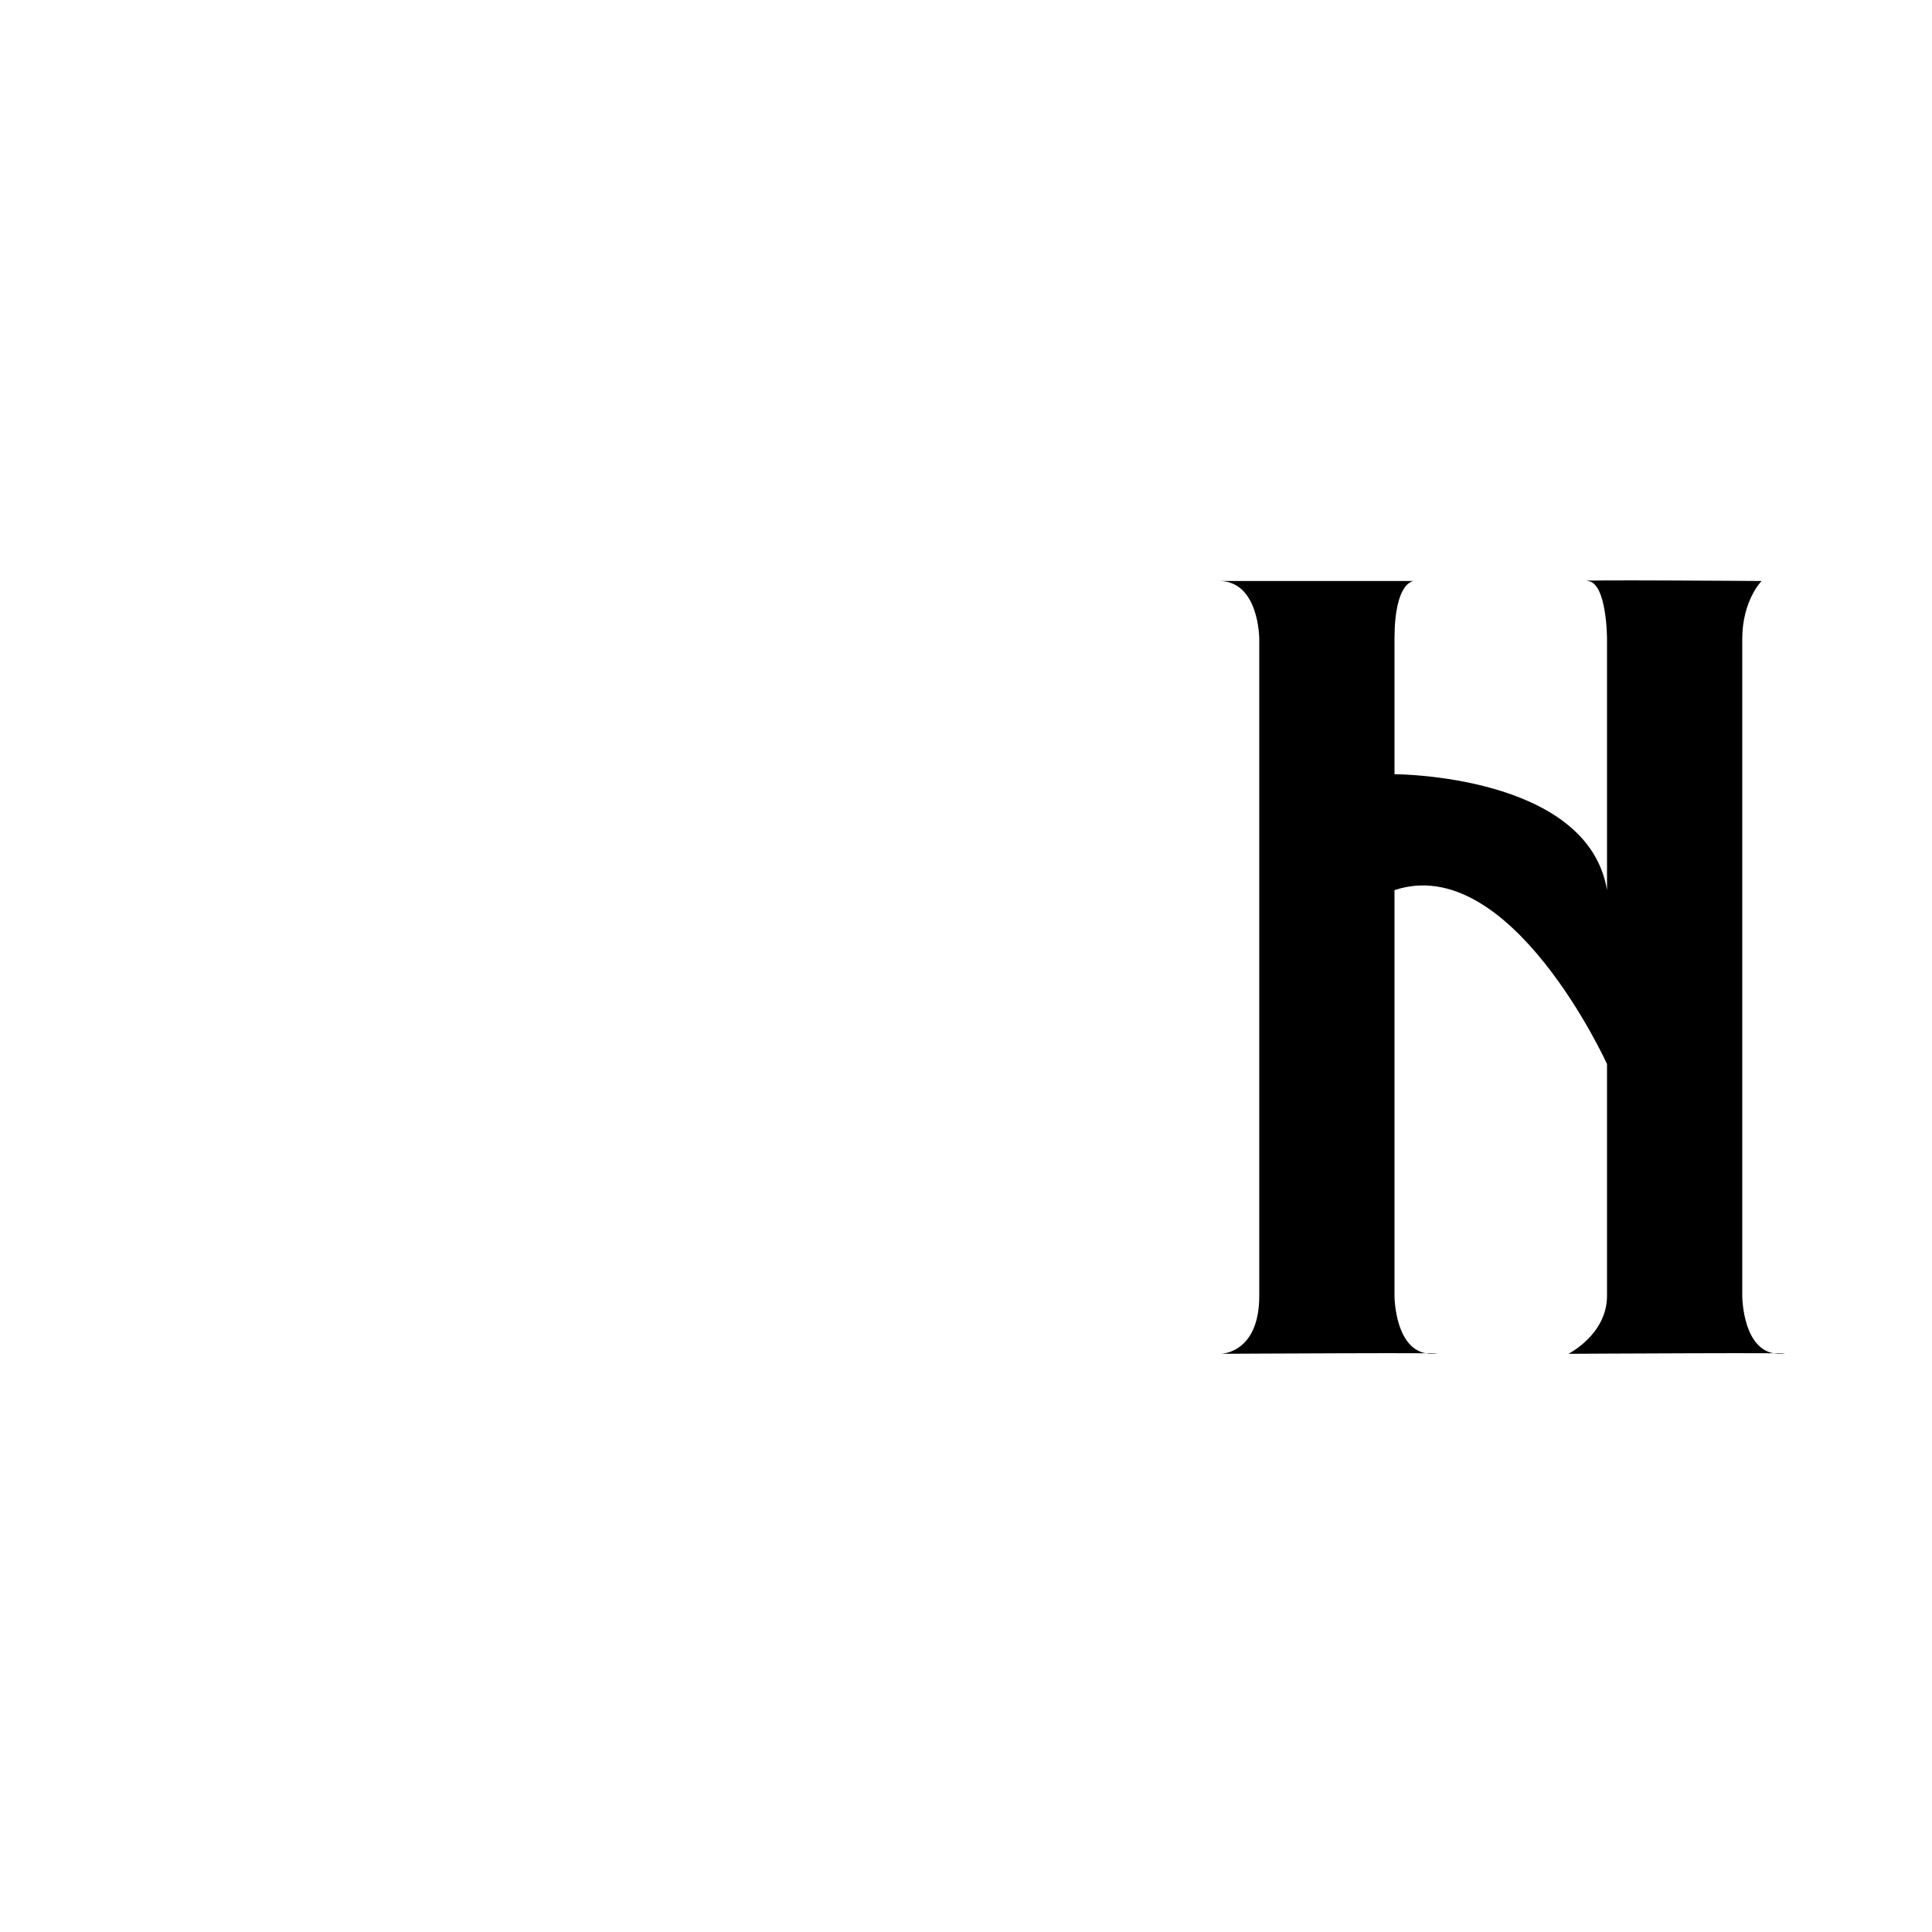
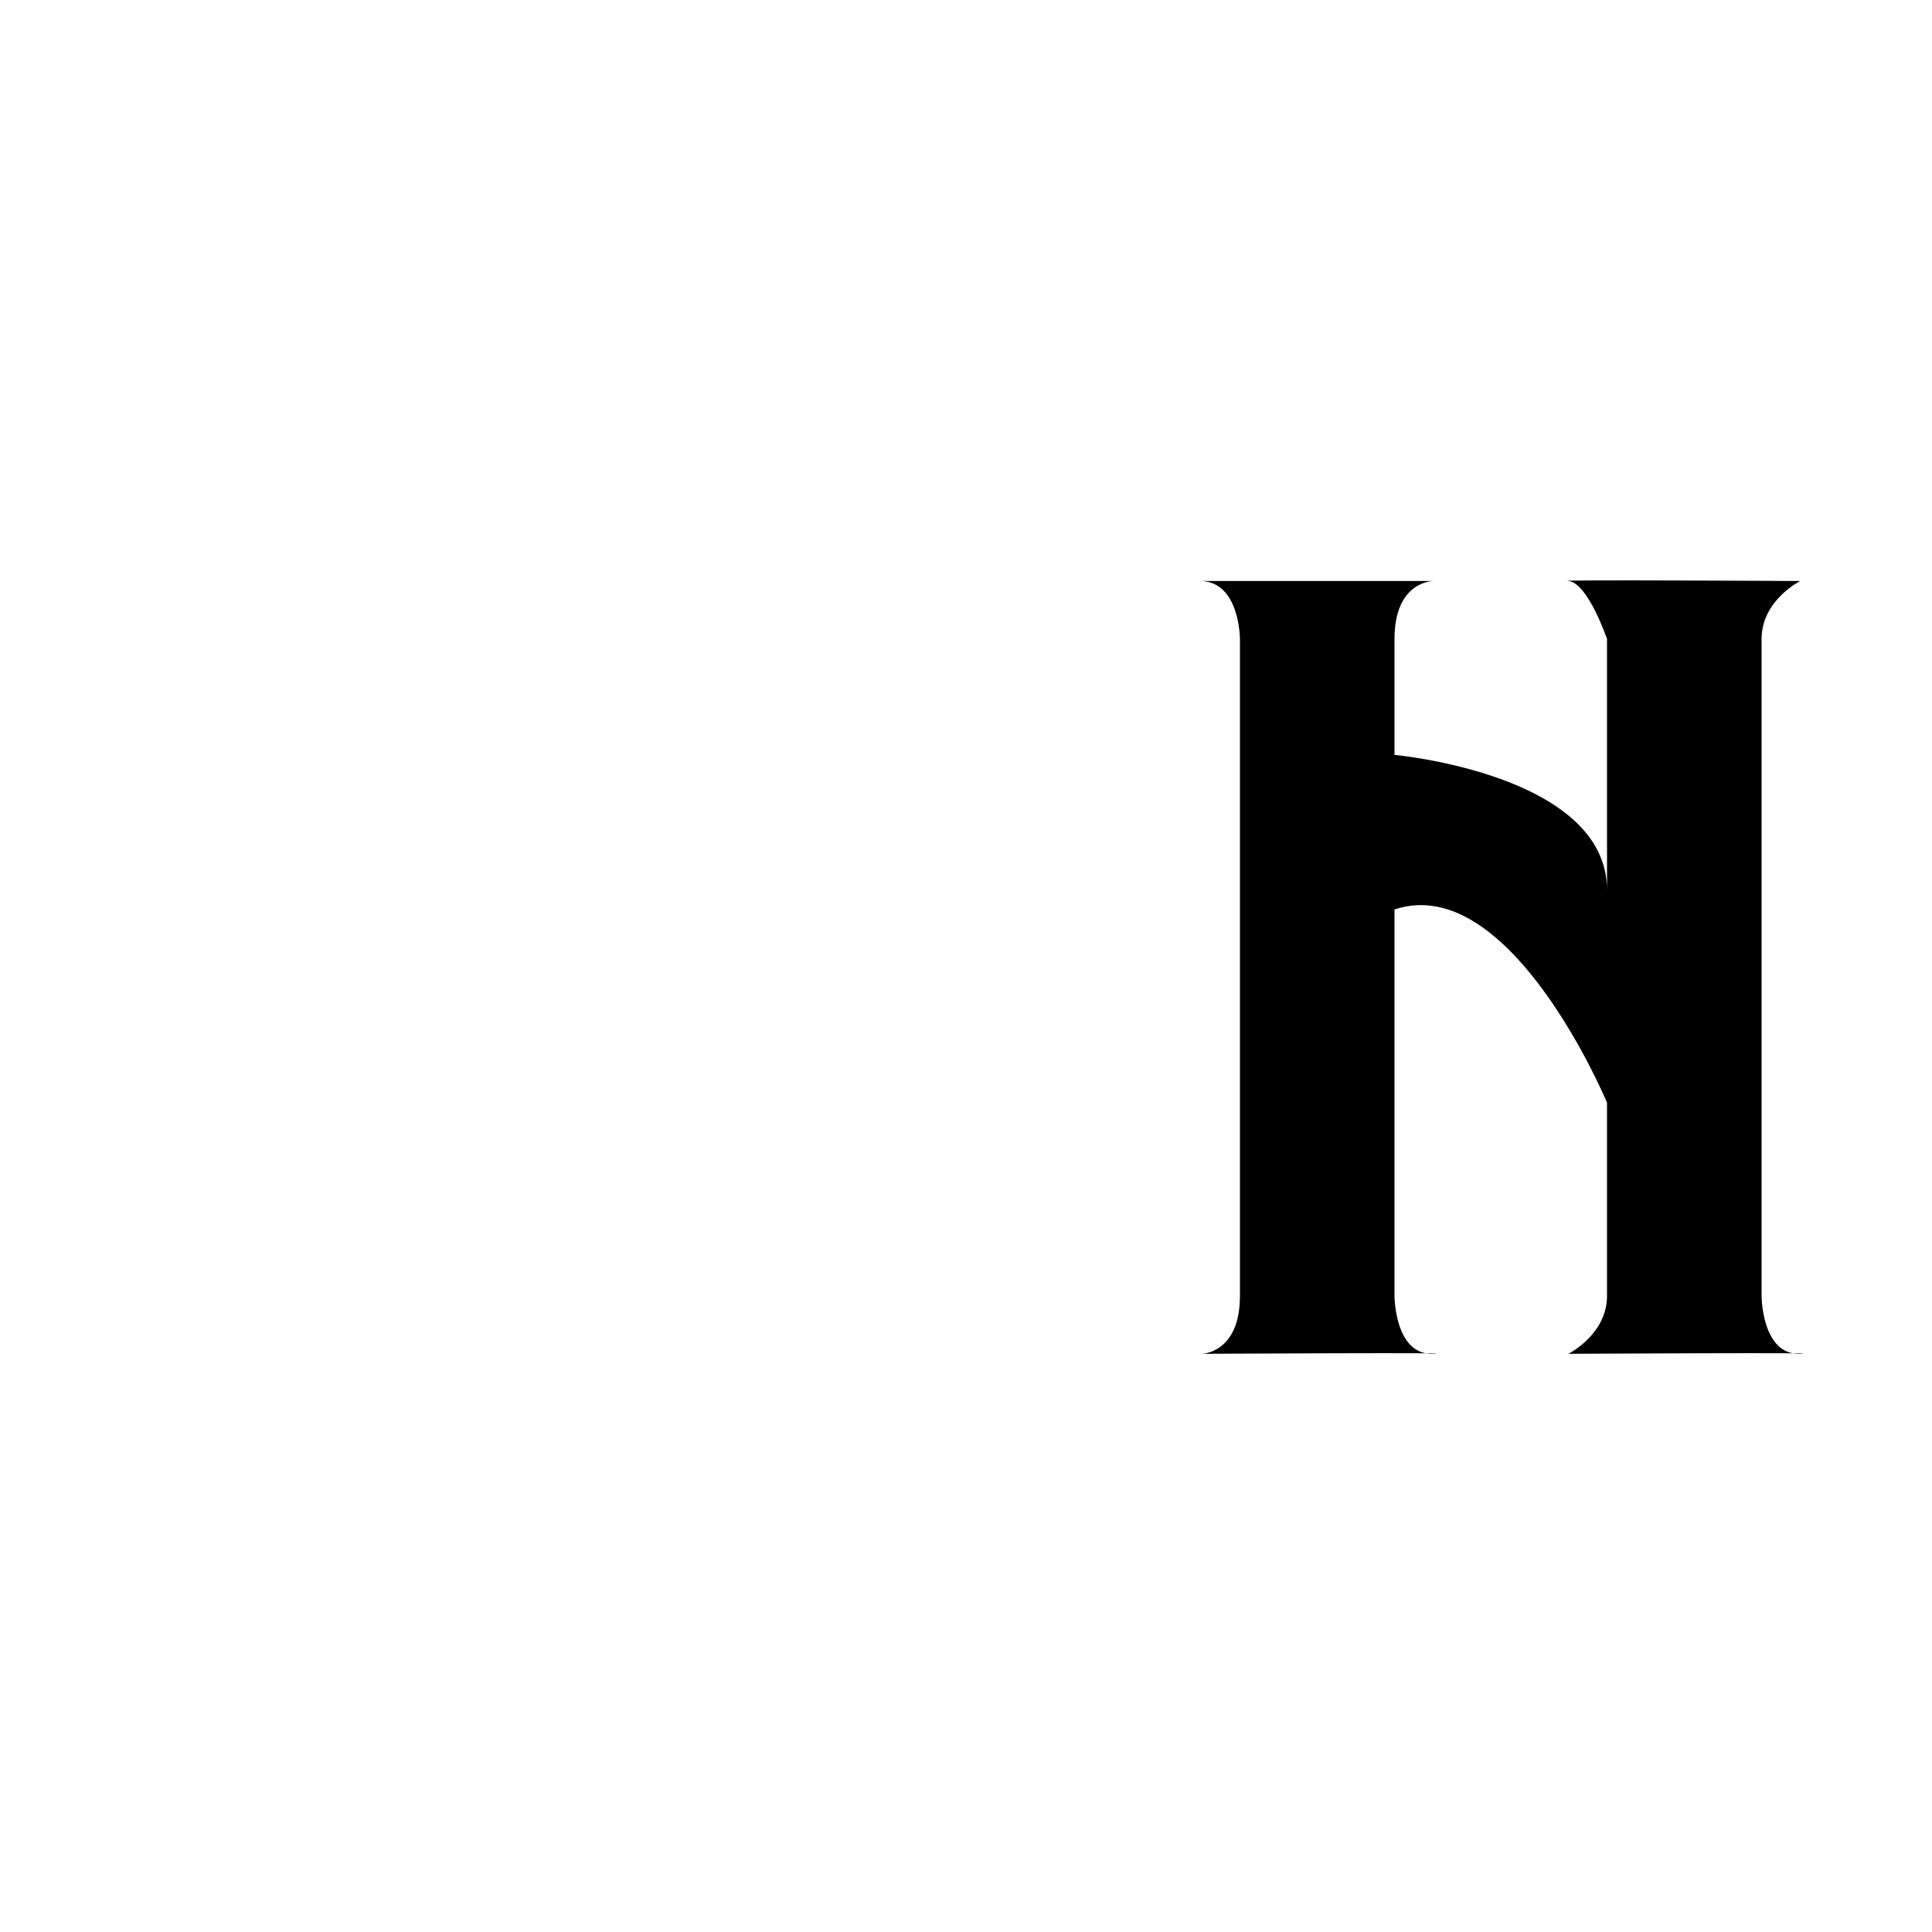
<svg xmlns="http://www.w3.org/2000/svg" id="_完成" data-name="完成" width="1000" height="1000" viewBox="0 0 1000 1000">
-   <path d="M631.789,300.733h100s-10,0-10,30v70s100,0,110,60v-130s0-29.267-10-30,90,0,90,0c0,0-10,10-10,30v340s0,30.733,20,30-110,0-110,0c0,0,20-10,20-30v-120s-50-110-110-90v210s0,30.733,20,30-110,0-110,0c0,0,20,0,20-30v-340s0-29.267-20-30Z" />
+   <path d="M621.789,300.733h120s-20,0-20,30v60s110,10,110,70v-130s-10-29.267-20-30,120,0,120,0c0,0-20,10-20,30v340s0,30.733,20,30-120,0-120,0c0,0,20-10,20-30v-100s-50-120-110-100v200s0,30.733,20,30-120,0-120,0c0,0,20,0,20-30v-340s0-29.267-20-30Z" />
</svg>
